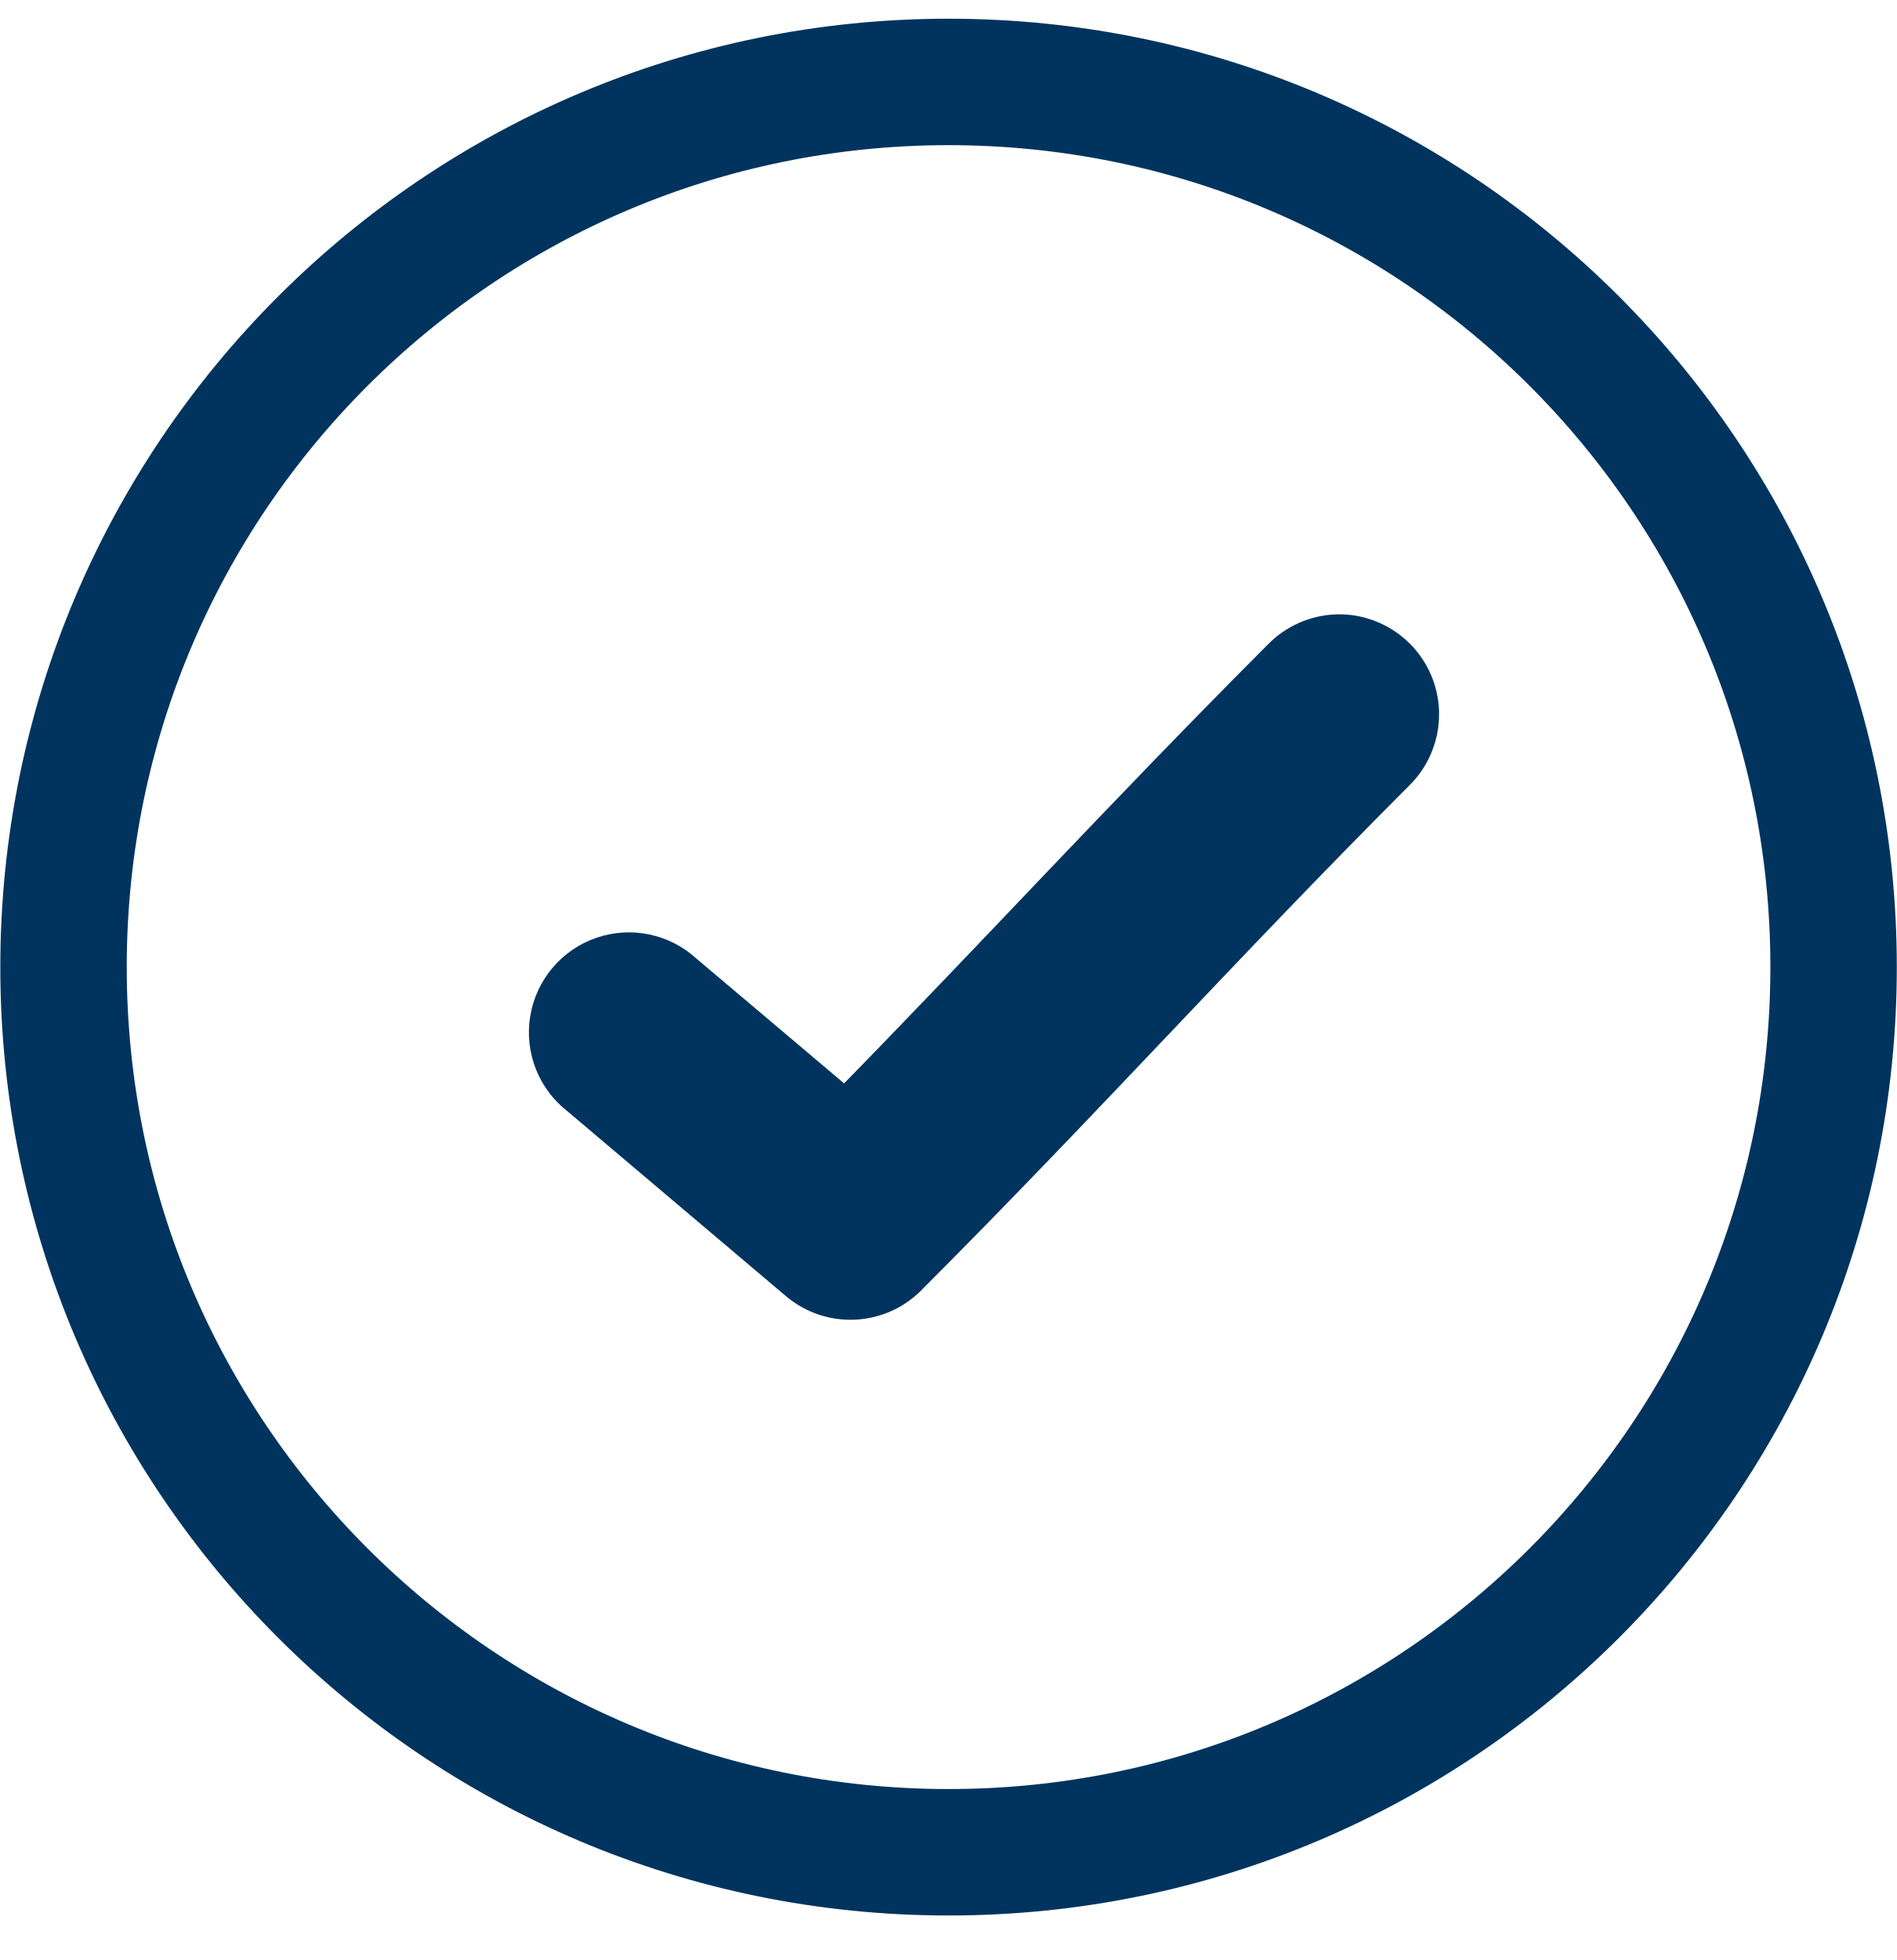
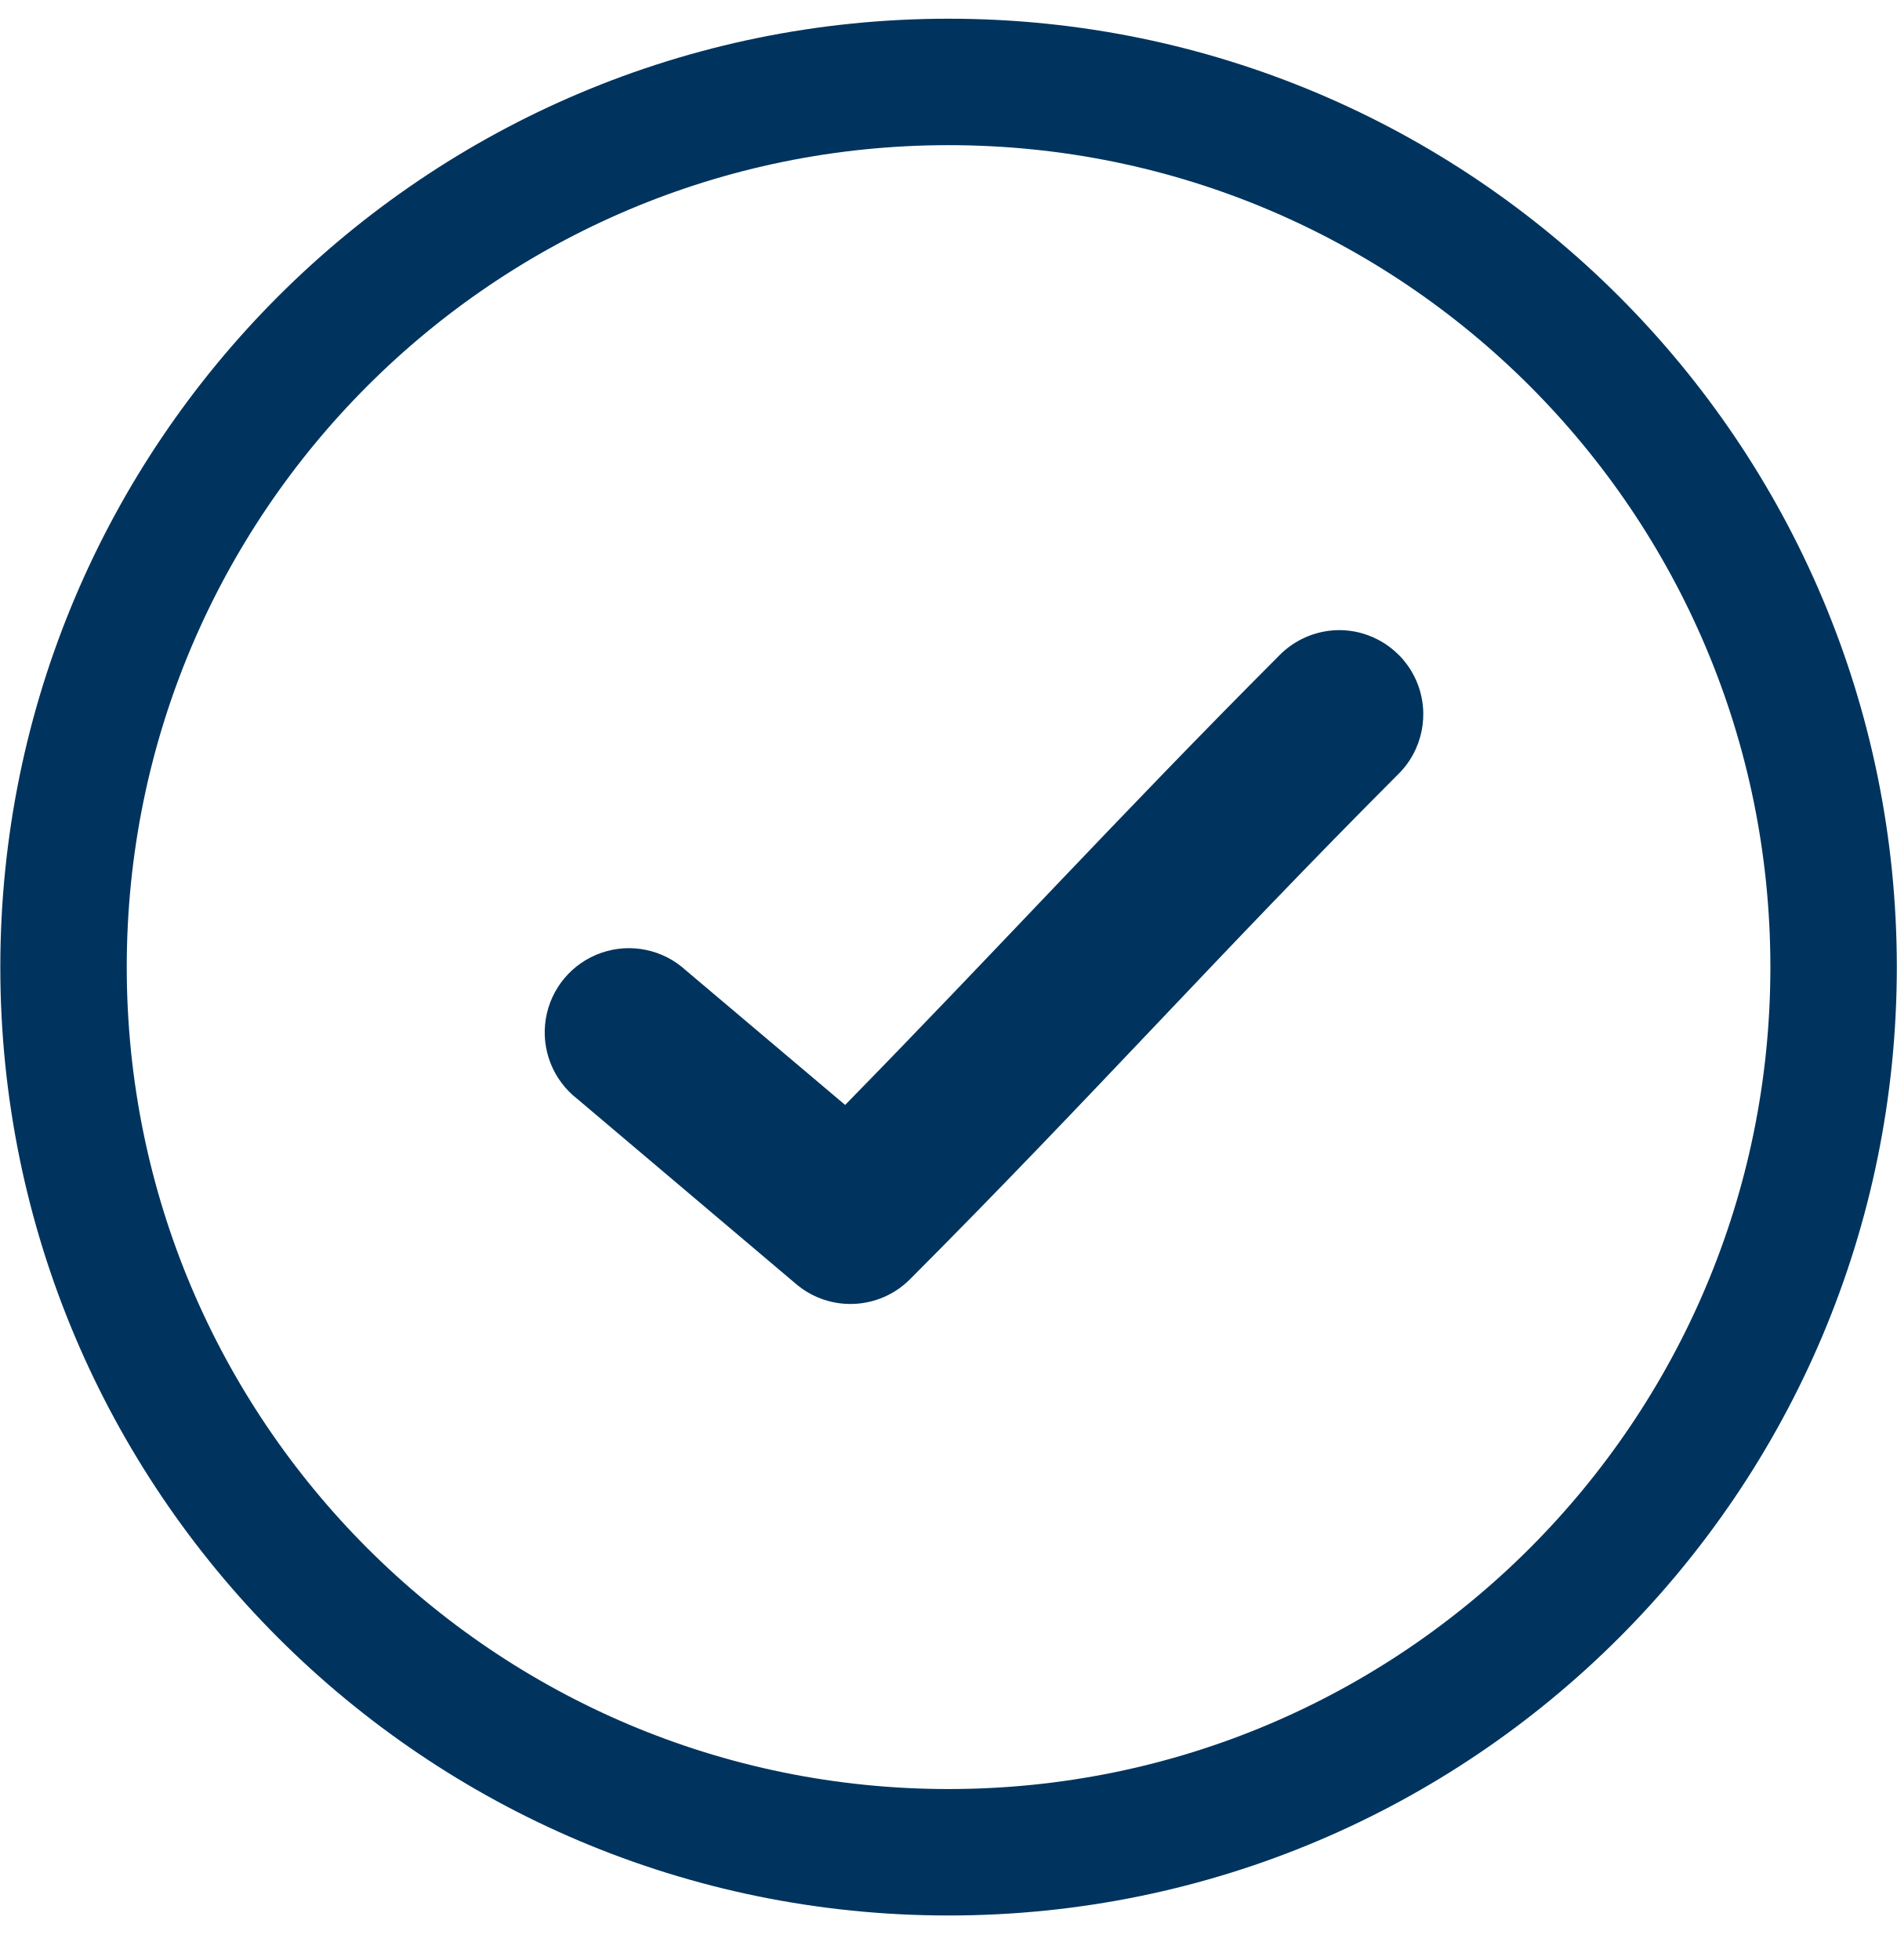
<svg xmlns="http://www.w3.org/2000/svg" width="30" height="31" viewBox="0 0 30 31" fill="none">
  <circle cx="15.005" cy="15.296" r="14" stroke="#00345E" stroke-width="2" />
-   <path d="M21.144 9.967a1.336 1.336 0 0 0-.915.407c-2.548 2.554-4.494 4.687-6.86 7.102l-2.52-2.129a1.332 1.332 0 1 0-1.713 2.037l3.46 2.927a1.33 1.33 0 0 0 1.796-.075c2.866-2.872 4.906-5.166 7.717-7.982a1.331 1.331 0 0 0-.965-2.287Z" fill="#00345E" stroke="#00345E" stroke-width=".5" />
+   <path d="M21.144 9.967a1.336 1.336 0 0 0-.915.407c-2.548 2.554-4.494 4.687-6.86 7.102l-2.52-2.129a1.332 1.332 0 1 0-1.713 2.037l3.46 2.927a1.33 1.33 0 0 0 1.796-.075c2.866-2.872 4.906-5.166 7.717-7.982a1.331 1.331 0 0 0-.965-2.287Z" fill="#00345E" stroke="#00345E" stroke-width="0" />
</svg>
